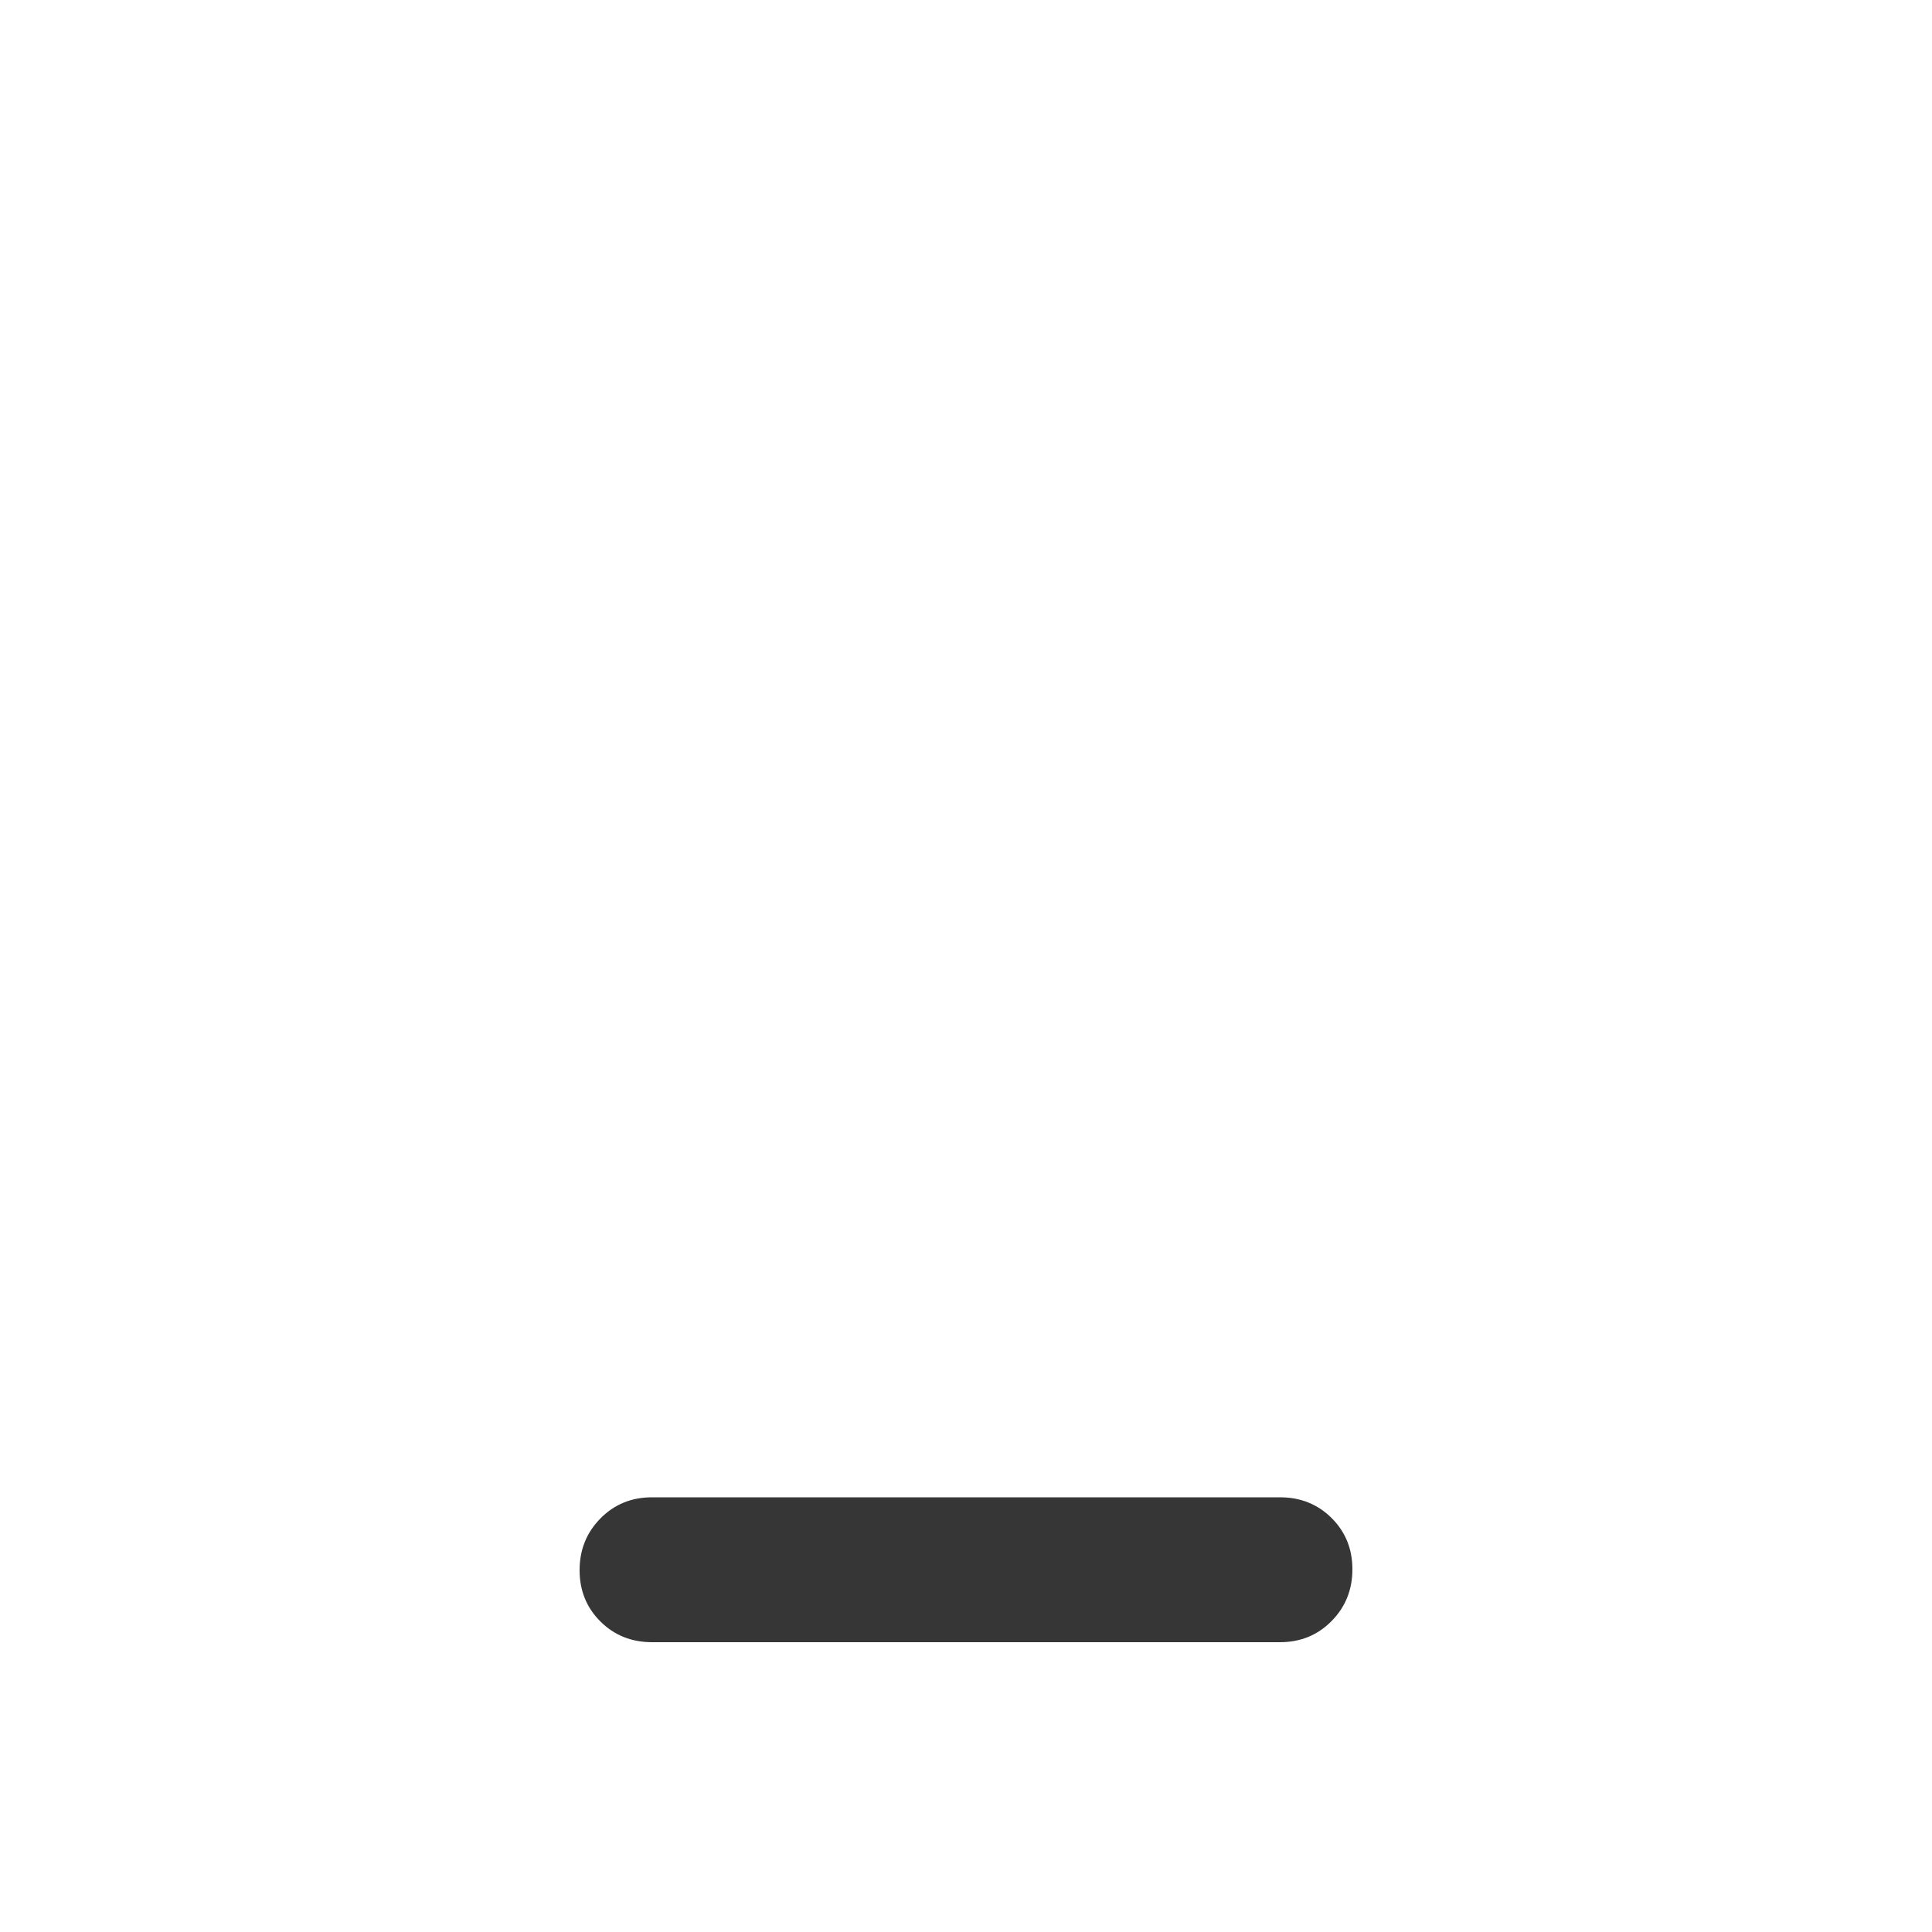
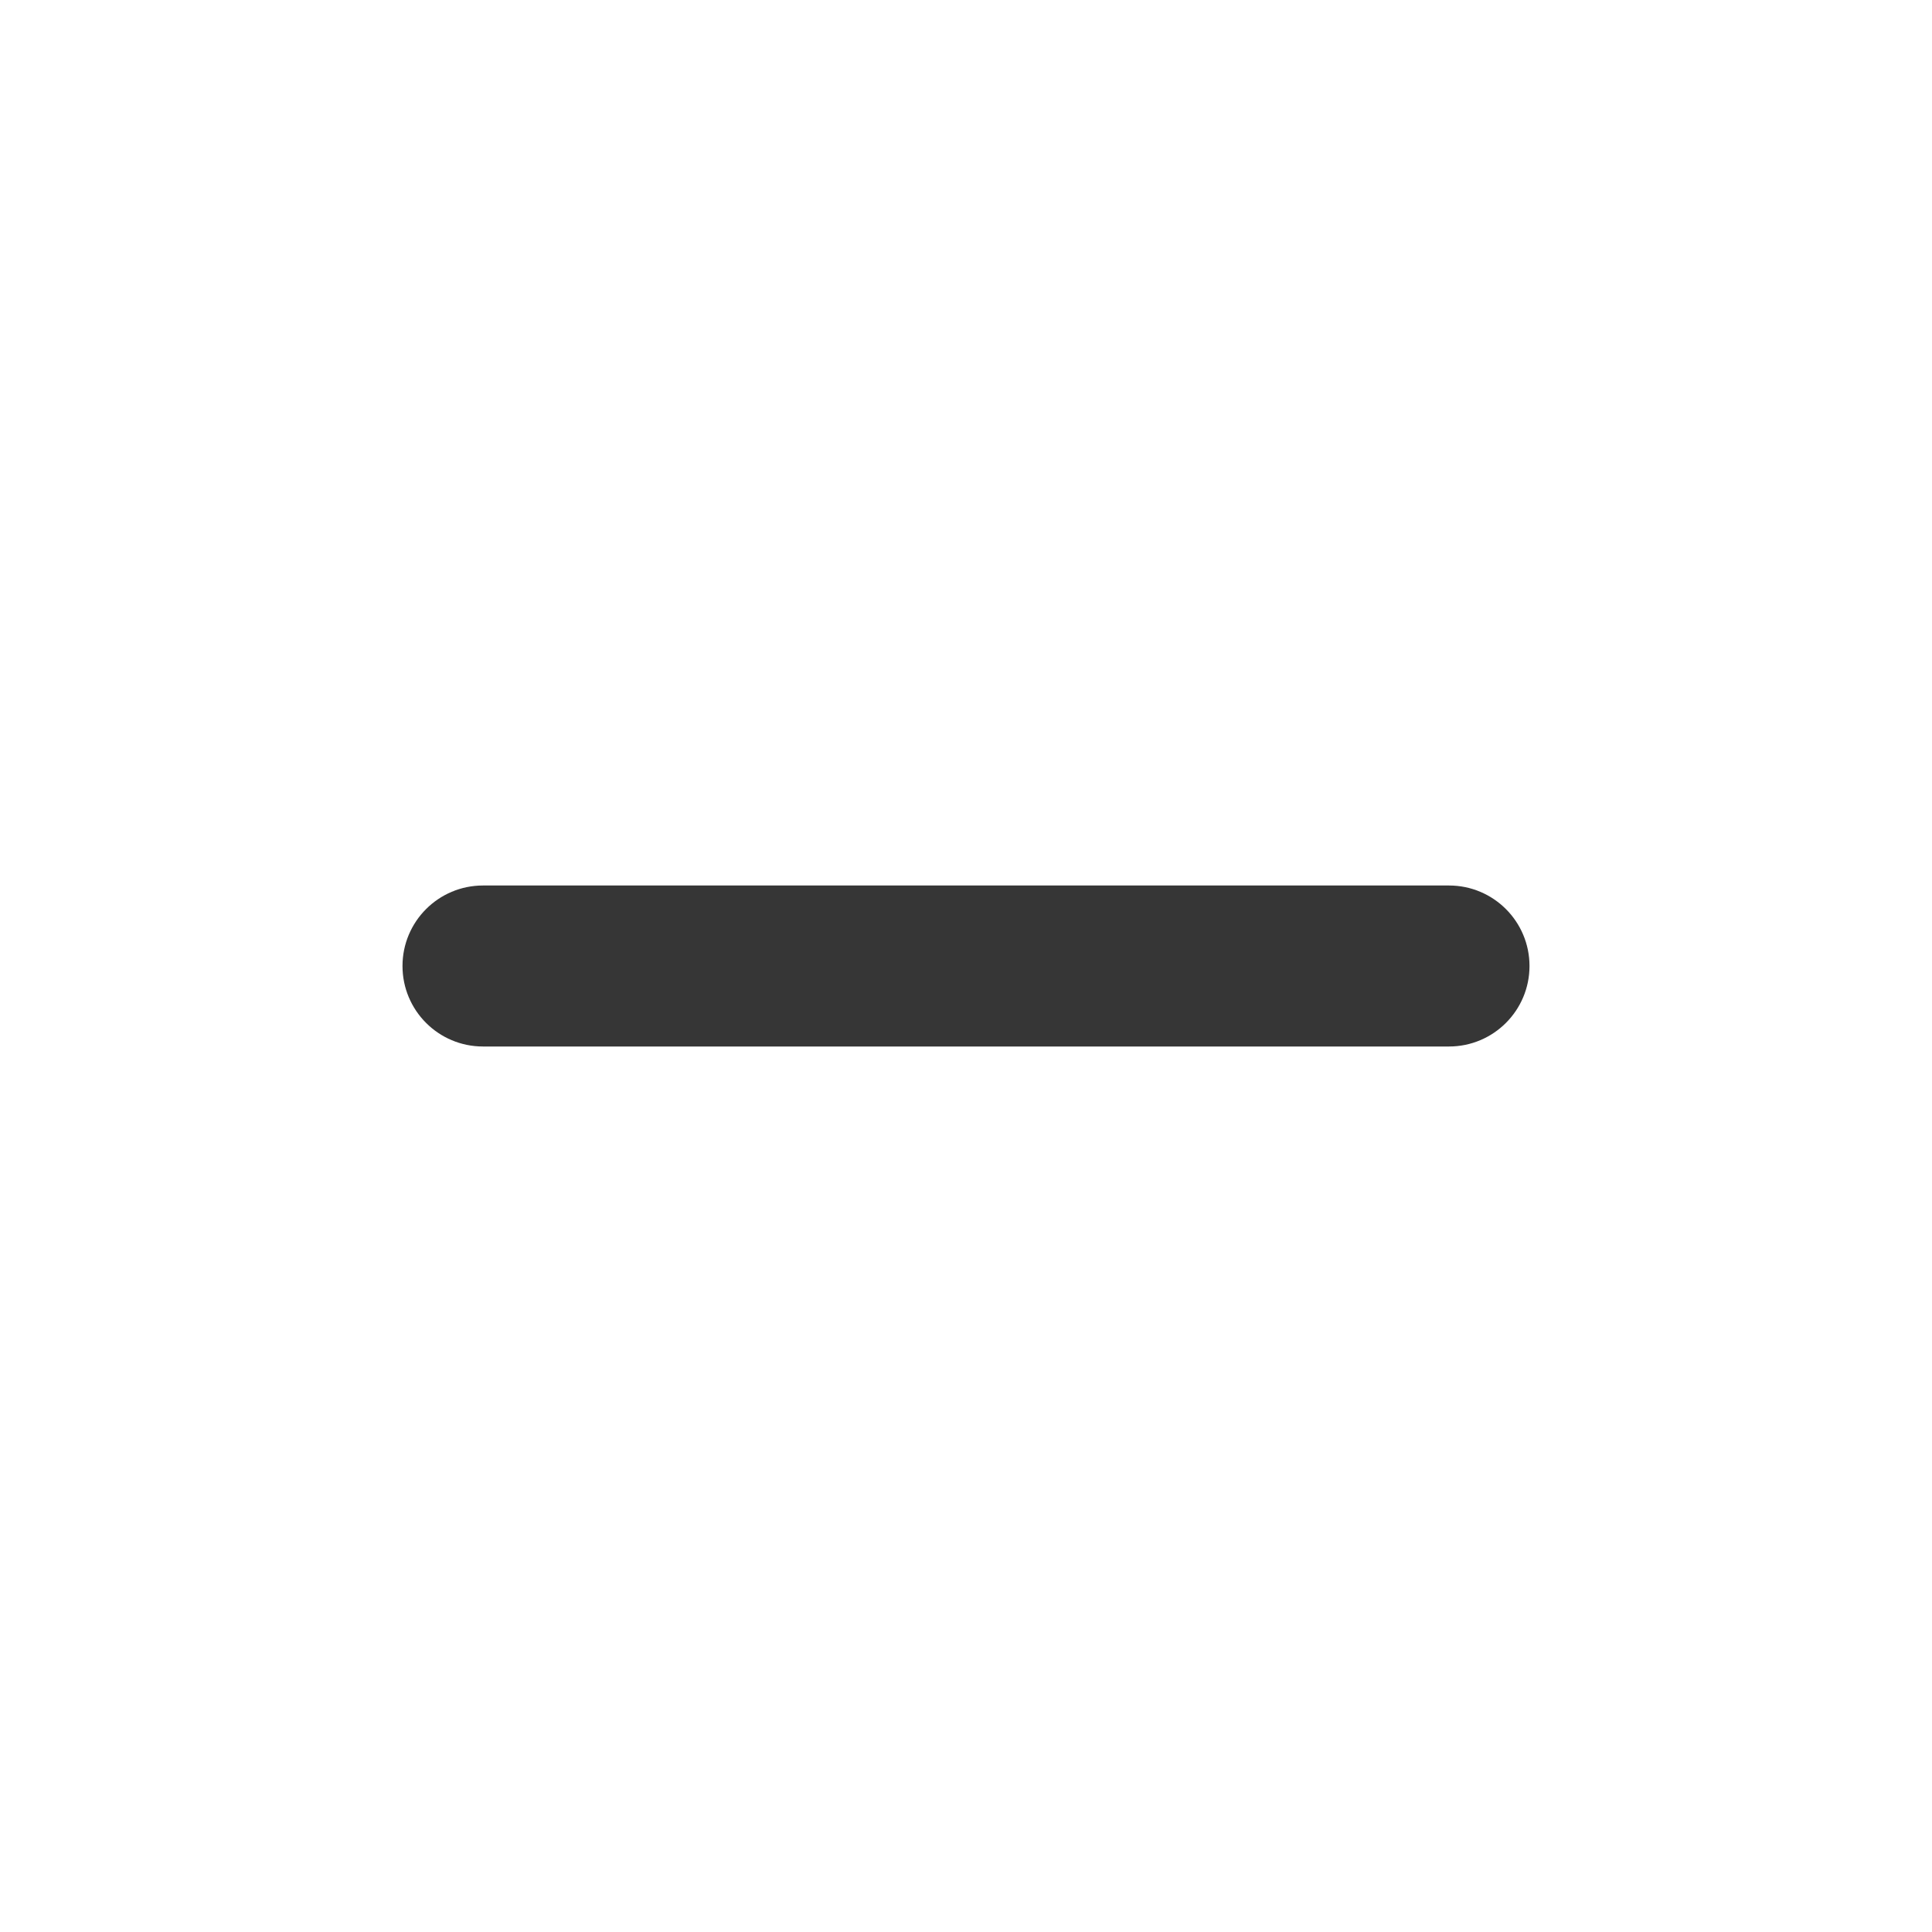
- <svg xmlns="http://www.w3.org/2000/svg" width="22" height="22" viewBox="0 -960 960 960">
+ <svg xmlns="http://www.w3.org/2000/svg" width="22" height="22" viewBox="0 0 24 24">
  <defs>
    <style id="current-color-scheme" type="text/css">.ColorScheme-Text { color:#363636; }.ColorScheme-NegativeText { color:#da4453; }.ColorScheme-NeutralText { color:#f67400; }.ColorScheme-PositiveText { color:#27ae60; }</style>
  </defs>
  <g class="ColorScheme-Text" fill="currentColor">
-     <path d="M324-144q-15.3 0-25.65-10.29Q288-164.58 288-179.79t10.35-25.71Q308.7-216 324-216h312q15.3 0 25.65 10.29Q672-195.42 672-180.21t-10.35 25.71Q651.3-144 636-144H324Z" />
+     <path d="M6 11h12a1 1 0 0 1 0 2H6a1 1 0 0 1 0-2Z" />
  </g>
</svg>
